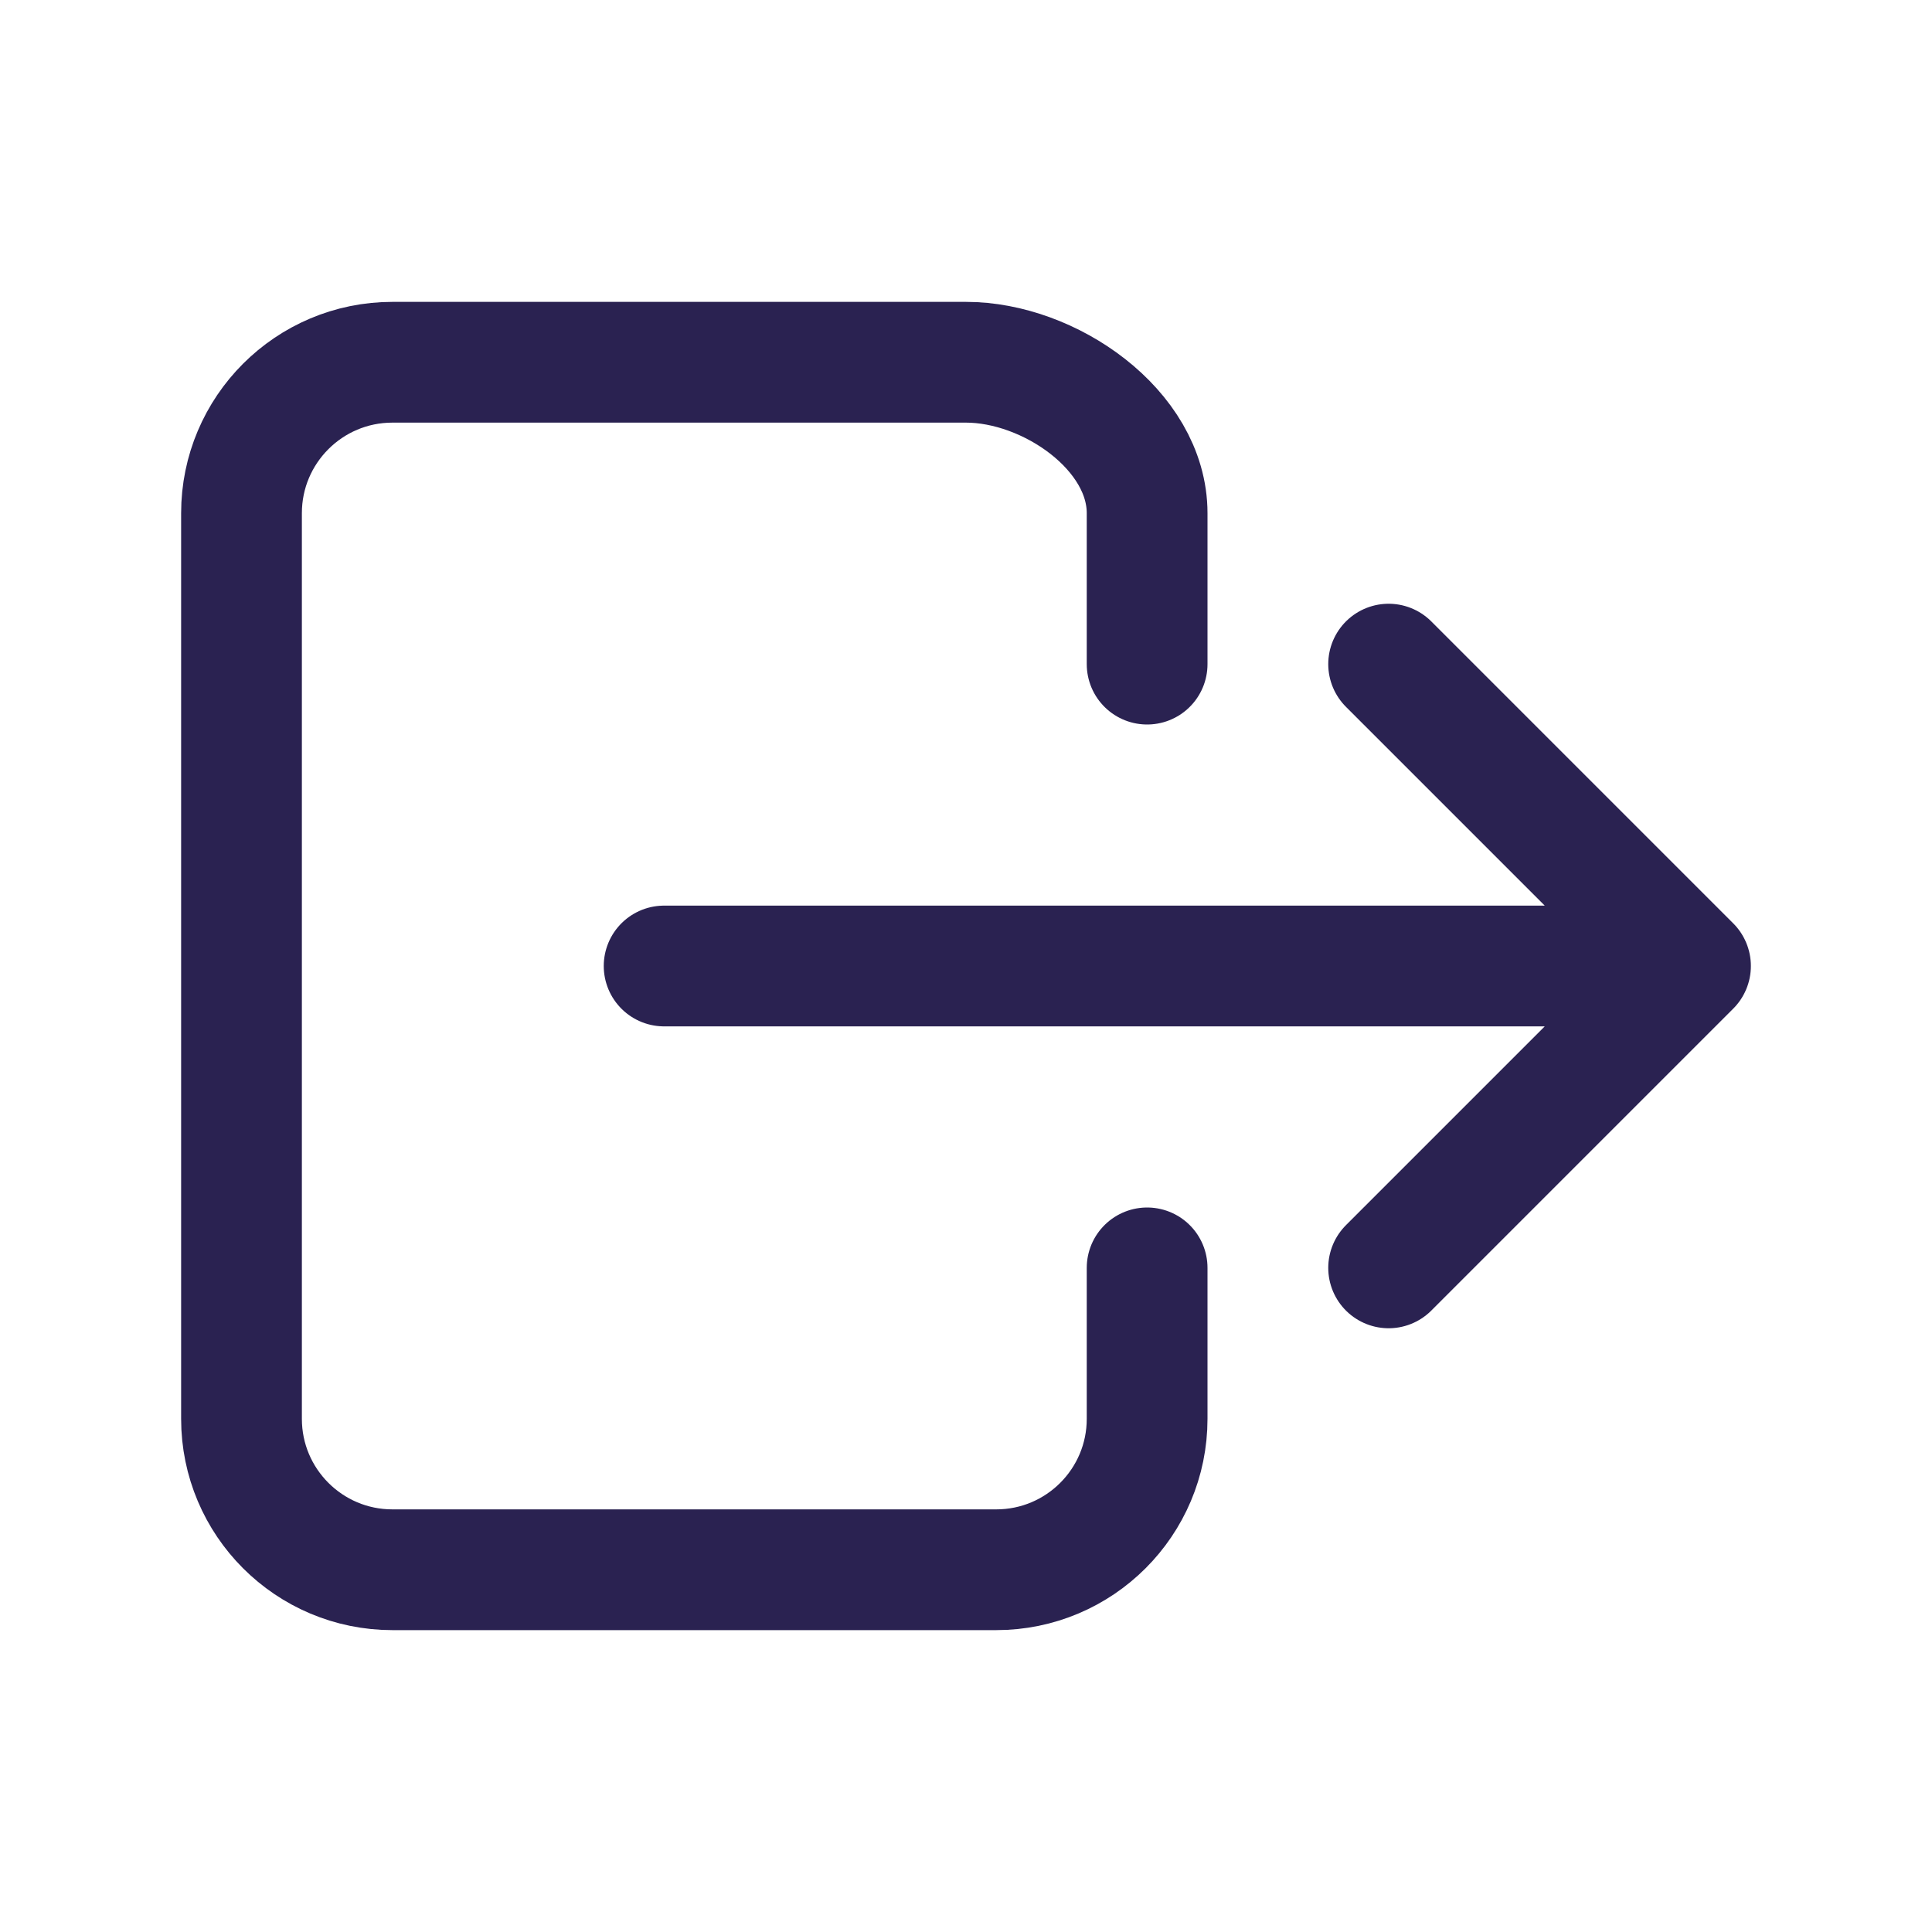
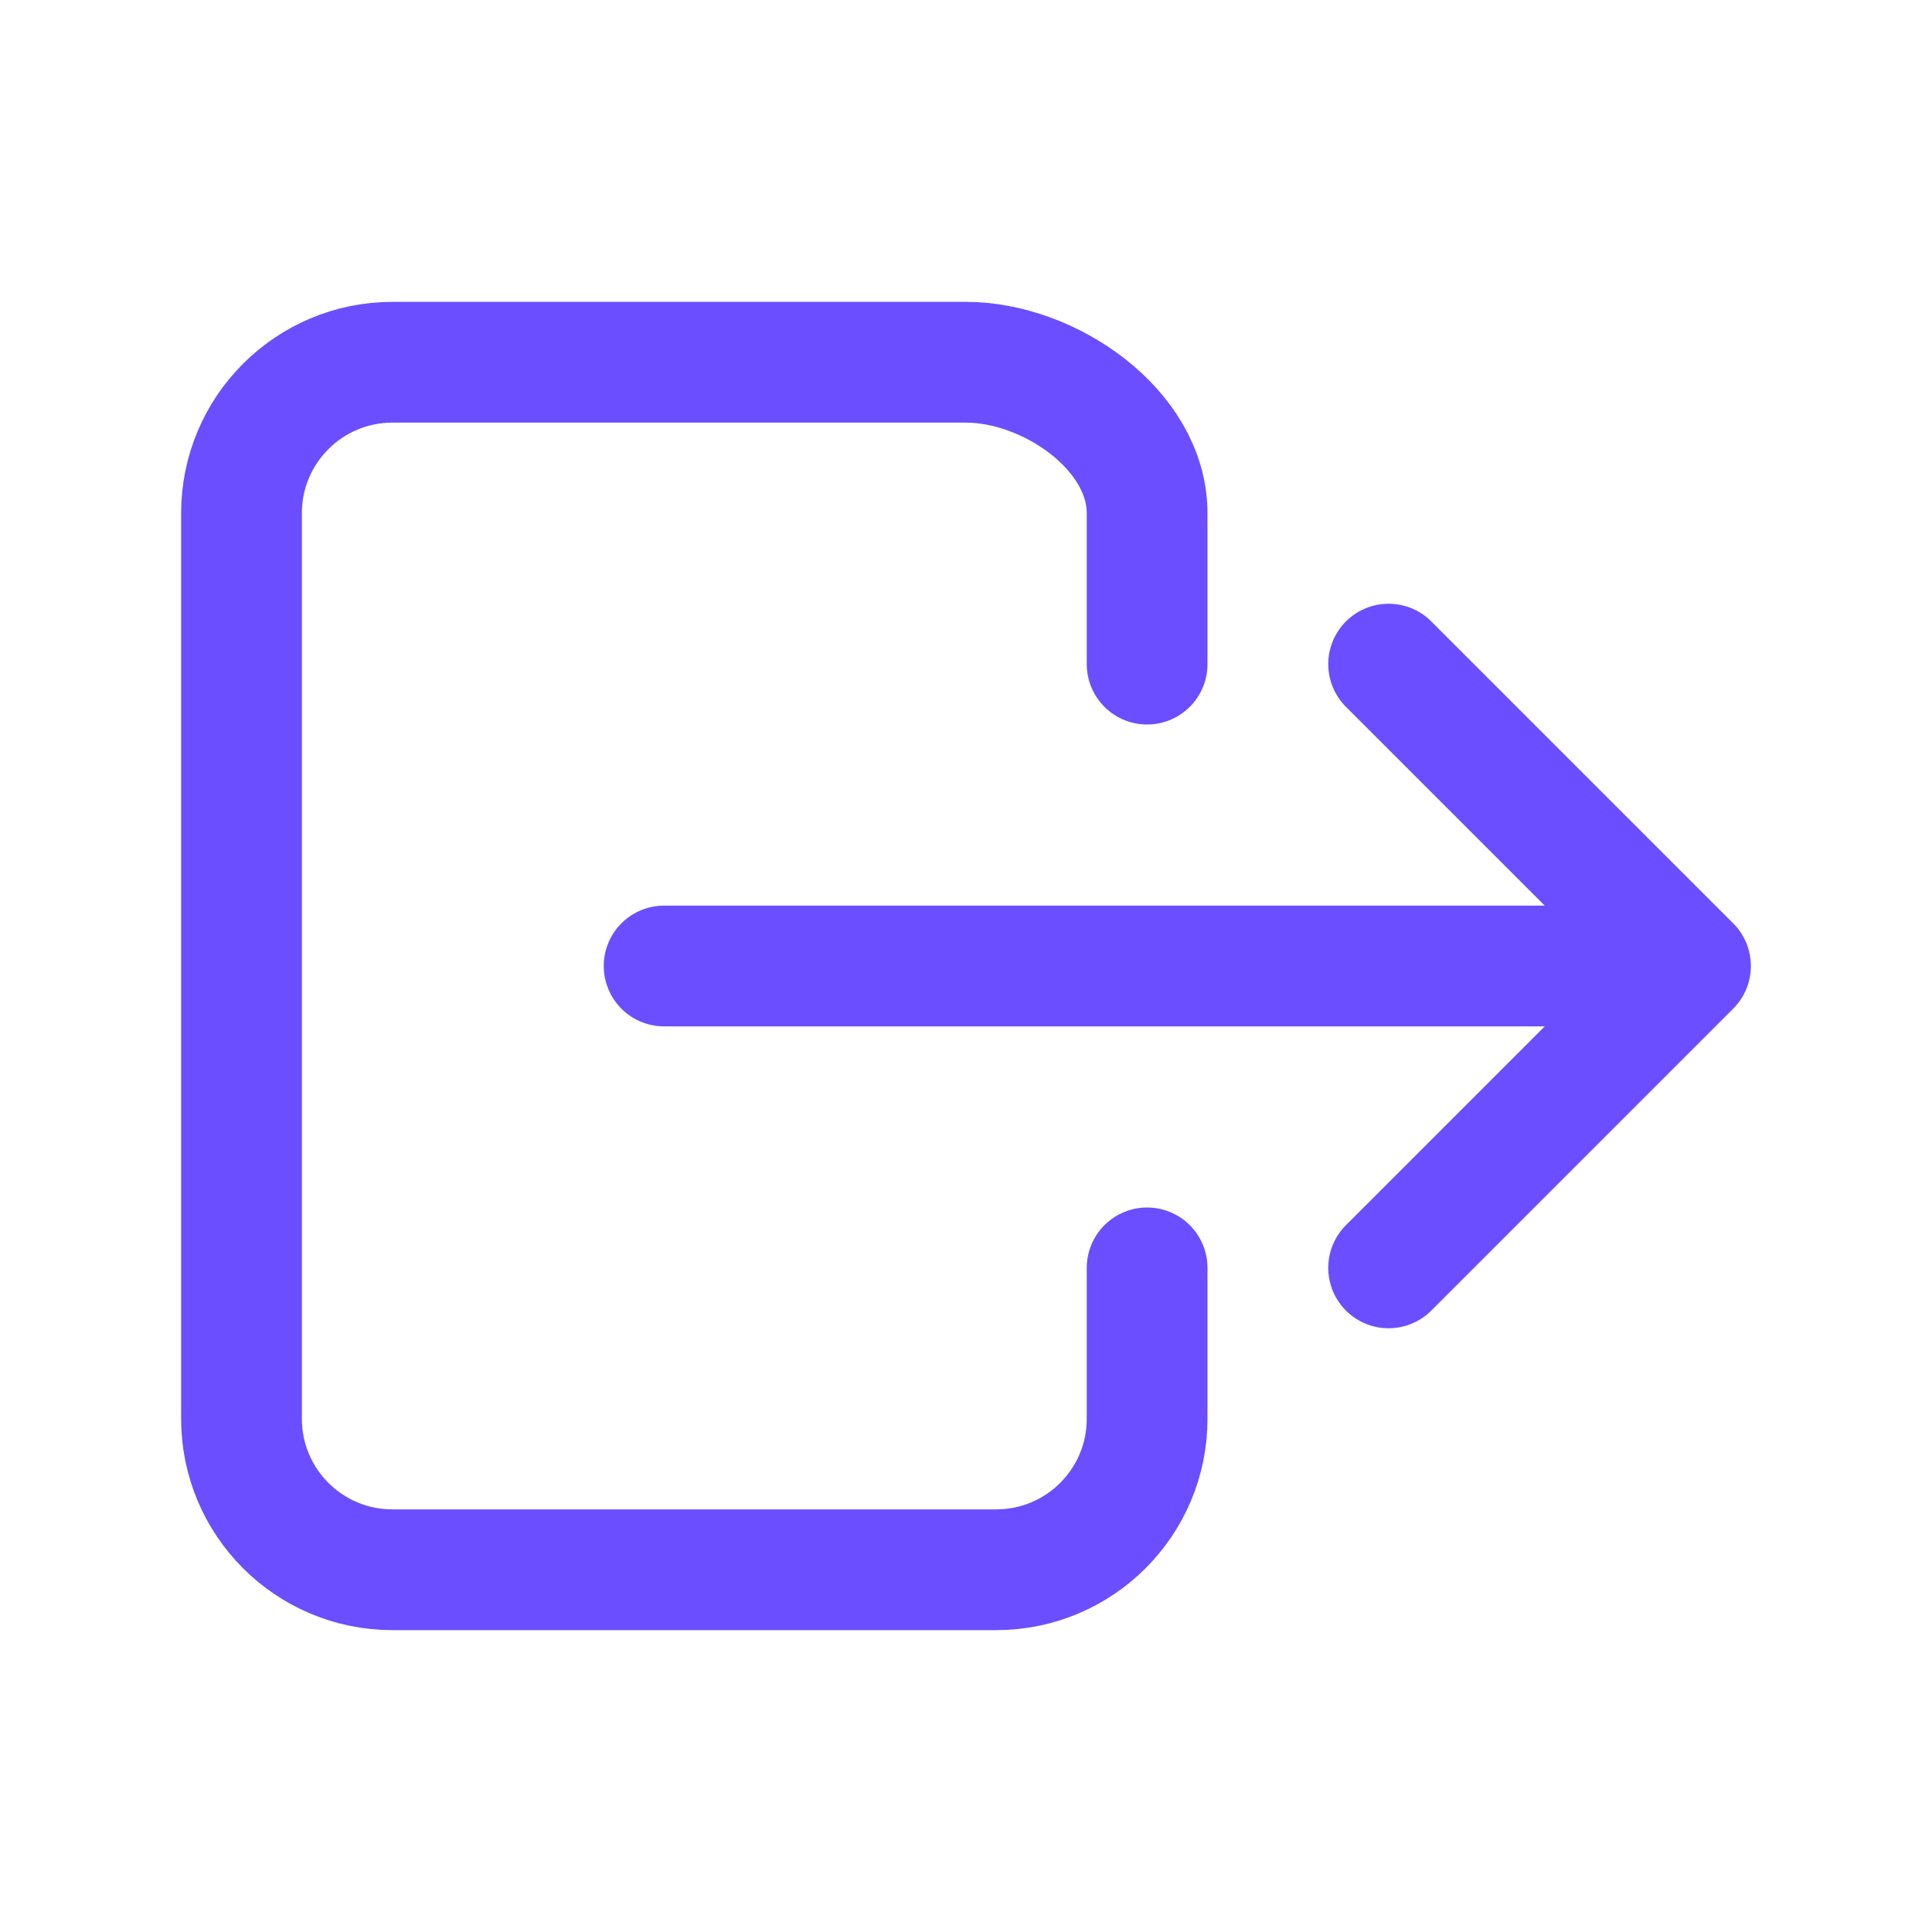
<svg xmlns="http://www.w3.org/2000/svg" class="ionicon" viewBox="0 0 512 512">
-   <path d="M304 336v40a40 40 0 01-40 40H104a40 40 0 01-40-40V136a40 40 0 0140-40h152c22.09 0 48 17.91 48 40v40M368 336l80-80-80-80M176 256h256" fill="none" stroke="#2A2251" stroke-linecap="round" stroke-linejoin="round" stroke-width="32" />
+   <path d="M304 336v40a40 40 0 01-40 40H104a40 40 0 01-40-40V136a40 40 0 0140-40h152c22.09 0 48 17.91 48 40v40M368 336l80-80-80-80M176 256h256" fill="none" stroke="#6B4EFF" stroke-linecap="round" stroke-linejoin="round" stroke-width="32" />
</svg>
